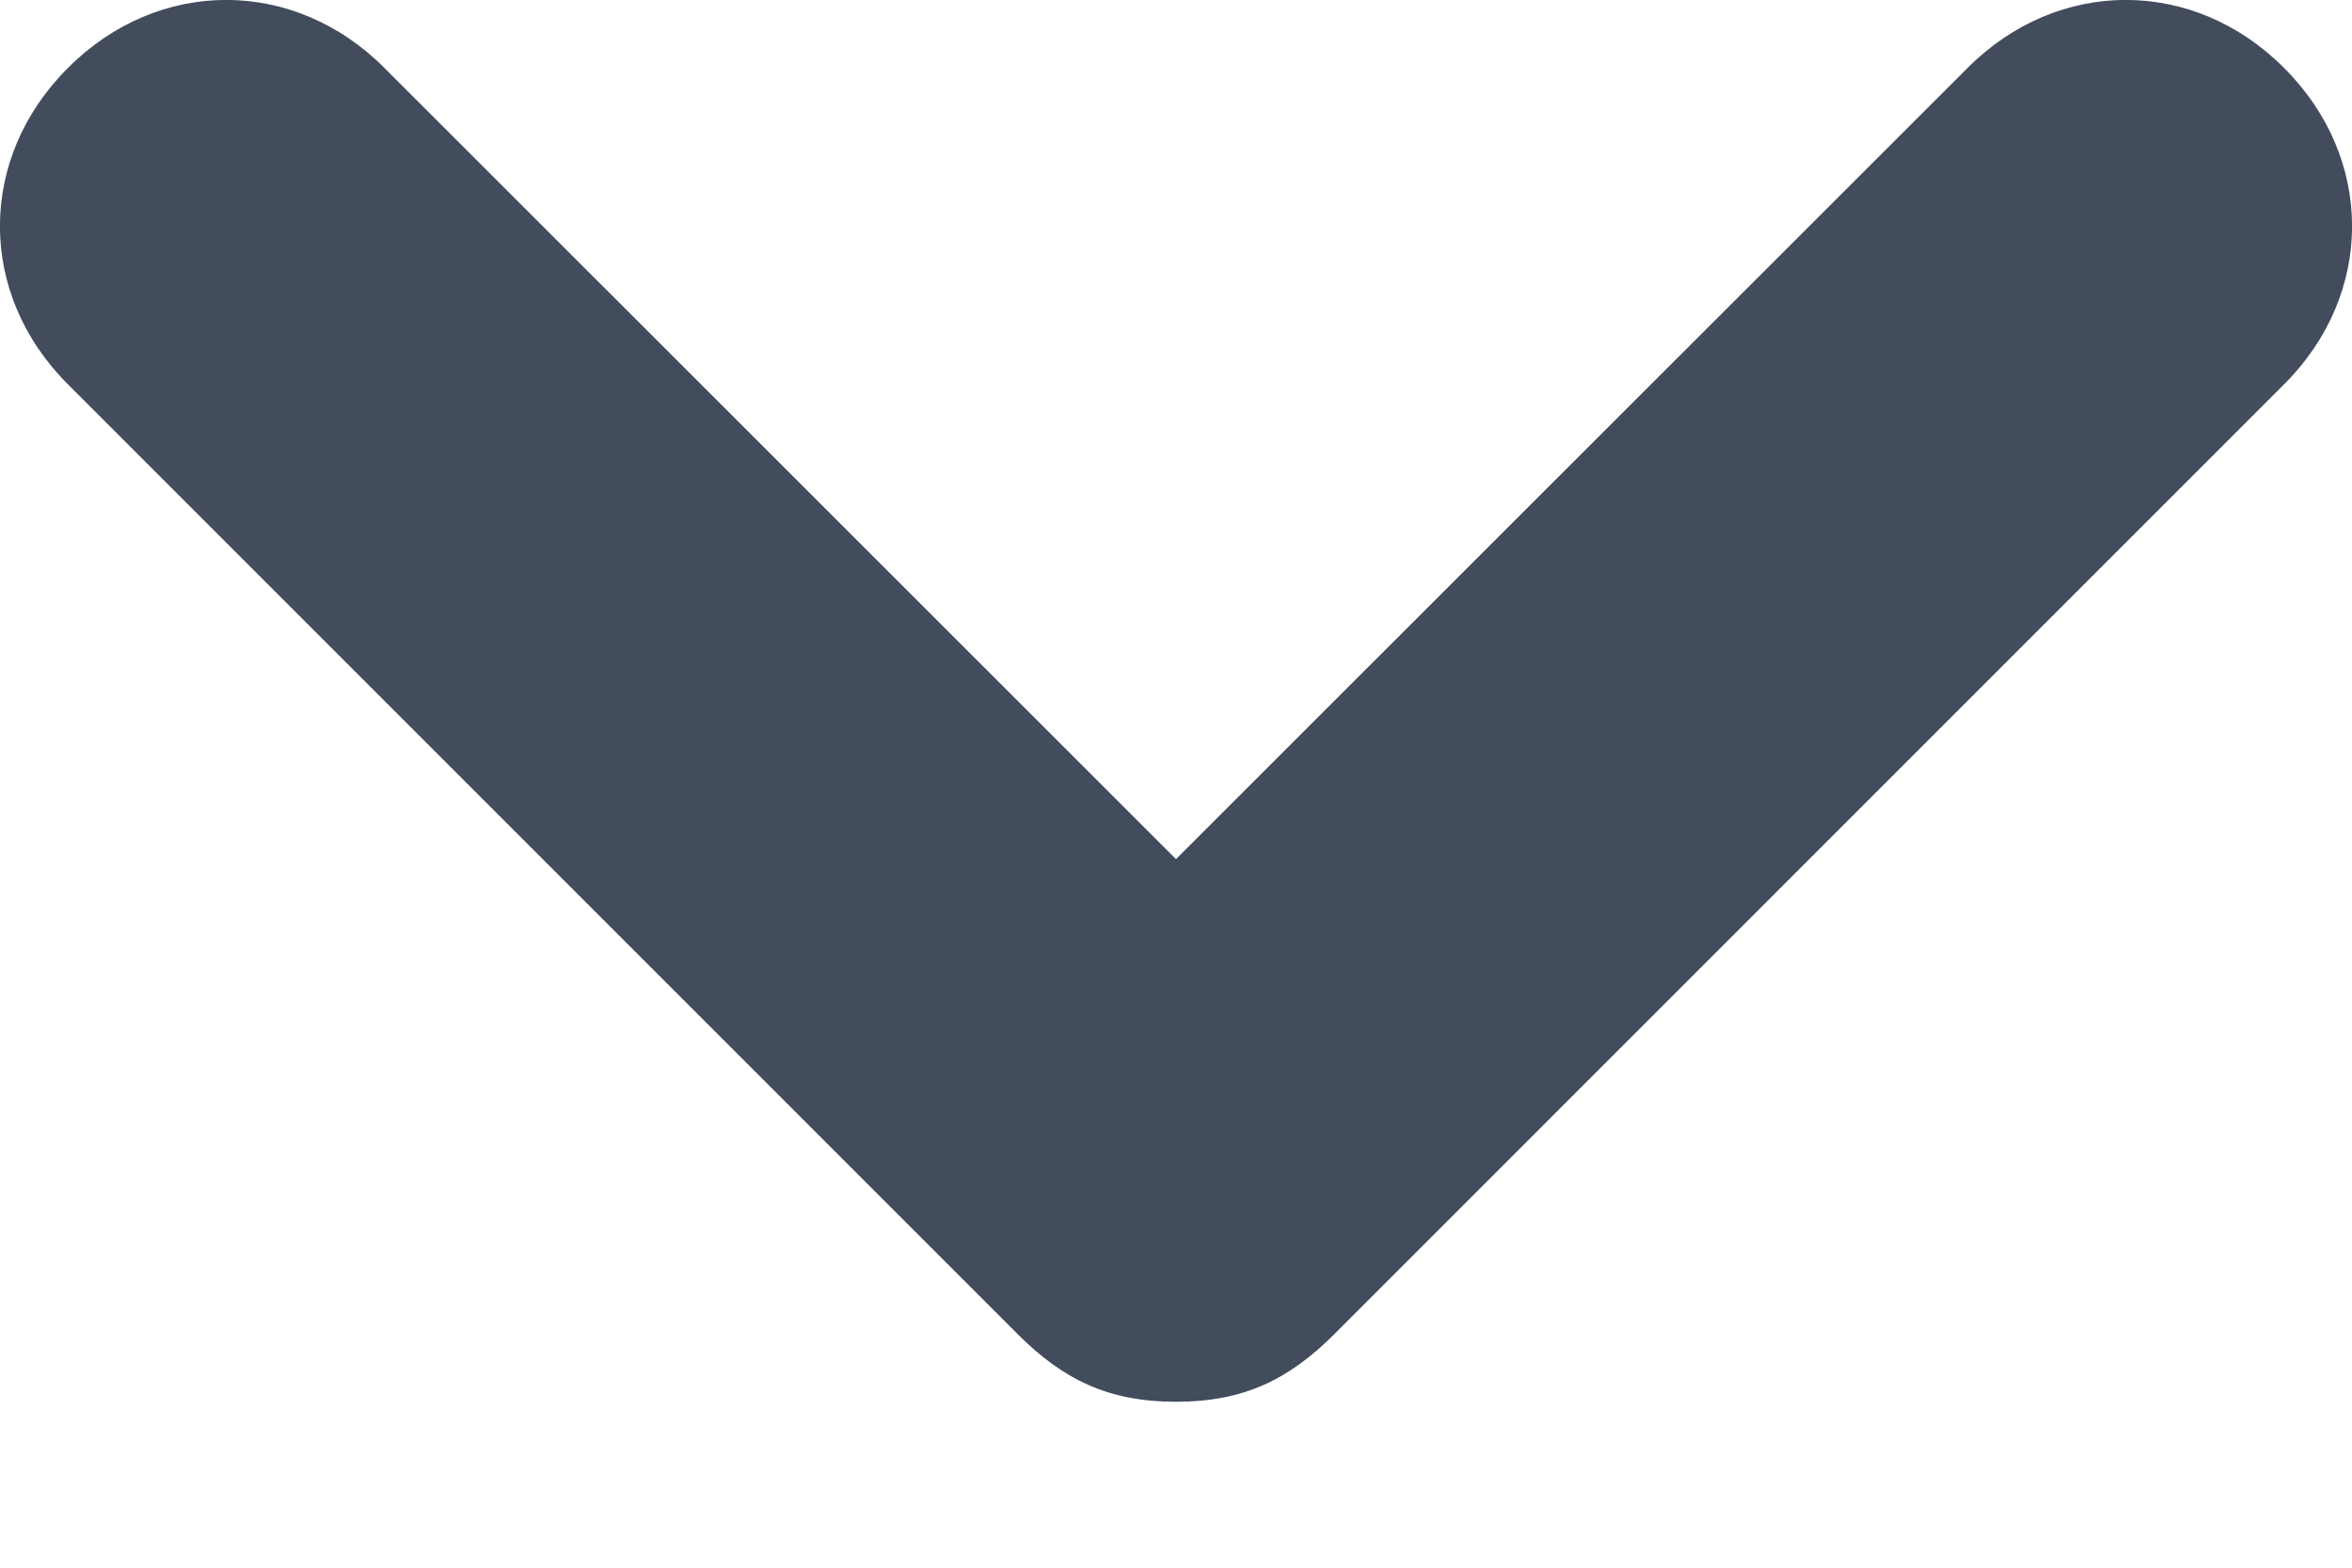
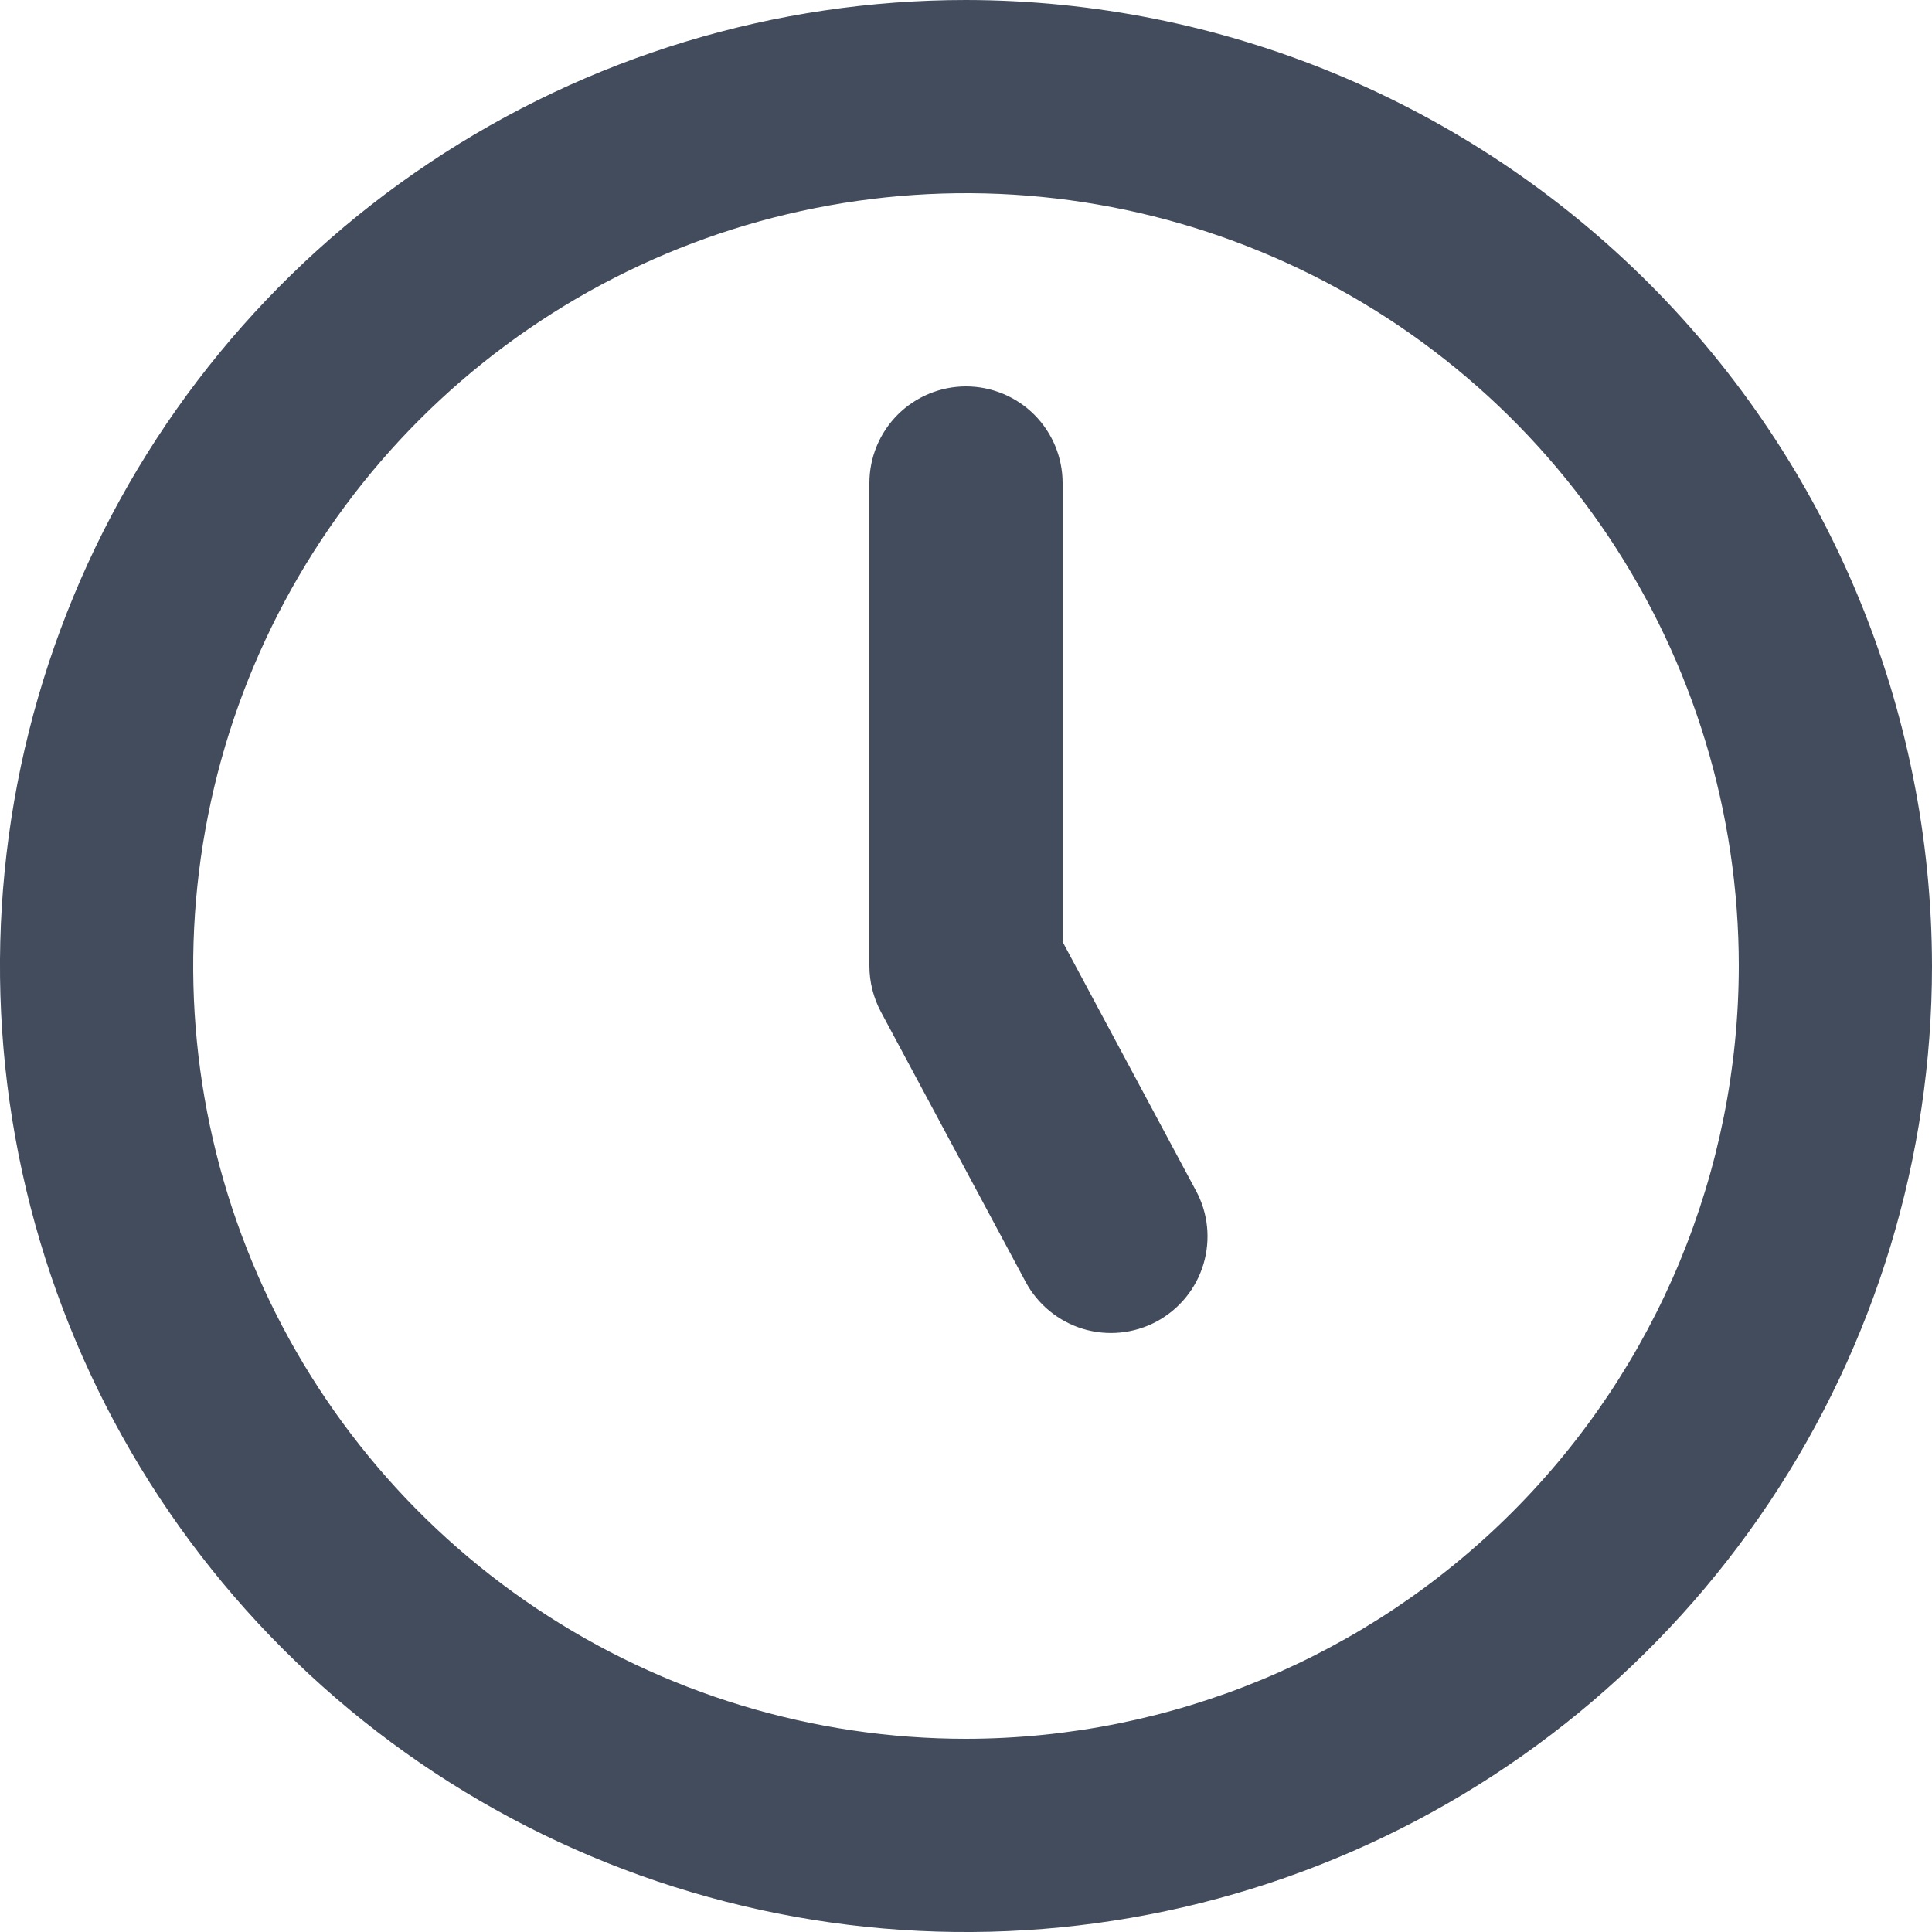
- <svg xmlns="http://www.w3.org/2000/svg" width="9" height="6" viewBox="0 0 9 6" fill="none">
-   <path d="M8.74 0.26C8.394 -0.087 7.875 -0.087 7.529 0.26L4.5 3.288L1.471 0.26C1.125 -0.087 0.606 -0.087 0.26 0.26C-0.087 0.606 -0.087 1.125 0.26 1.471L3.894 5.106C4.067 5.279 4.24 5.365 4.5 5.365C4.76 5.365 4.933 5.279 5.106 5.106L8.74 1.471C9.087 1.125 9.087 0.606 8.74 0.26Z" fill="#424C5D" />
+ <svg xmlns="http://www.w3.org/2000/svg" width="17" height="17" viewBox="0 0 17 17" fill="none">
+   <path d="M8.5 0C6.819 0 5.175 0.499 3.778 1.433C2.38 2.366 1.29 3.694 0.647 5.247C0.004 6.8 -0.165 8.509 0.163 10.158C0.491 11.807 1.301 13.322 2.49 14.51C3.678 15.699 5.193 16.509 6.842 16.837C8.491 17.165 10.2 16.996 11.753 16.353C13.306 15.71 14.633 14.62 15.567 13.222C16.501 11.825 17 10.181 17 8.5C16.997 6.246 16.101 4.086 14.508 2.492C12.914 0.899 10.754 0.003 8.5 0V0ZM8.5 15.3C7.155 15.3 5.84 14.901 4.722 14.154C3.604 13.407 2.732 12.345 2.218 11.102C1.703 9.86 1.568 8.492 1.831 7.173C2.093 5.854 2.741 4.643 3.692 3.692C4.643 2.741 5.854 2.093 7.173 1.831C8.492 1.568 9.86 1.703 11.102 2.218C12.345 2.732 13.407 3.604 14.154 4.722C14.901 5.84 15.3 7.155 15.3 8.5C15.298 10.303 14.581 12.031 13.306 13.306C12.031 14.581 10.303 15.298 8.5 15.3V15.3ZM9.35 8.287V4.25C9.35 4.025 9.26 3.808 9.101 3.649C8.942 3.49 8.725 3.4 8.5 3.4C8.275 3.4 8.058 3.49 7.899 3.649C7.74 3.808 7.65 4.025 7.65 4.25V8.5C7.65 8.64 7.685 8.778 7.75 8.901L9.025 11.28C9.132 11.479 9.313 11.627 9.529 11.693C9.745 11.758 9.977 11.735 10.176 11.629C10.375 11.522 10.524 11.341 10.589 11.125C10.654 10.909 10.631 10.676 10.524 10.478L9.35 8.287Z" fill="#424C5D" />
</svg>
